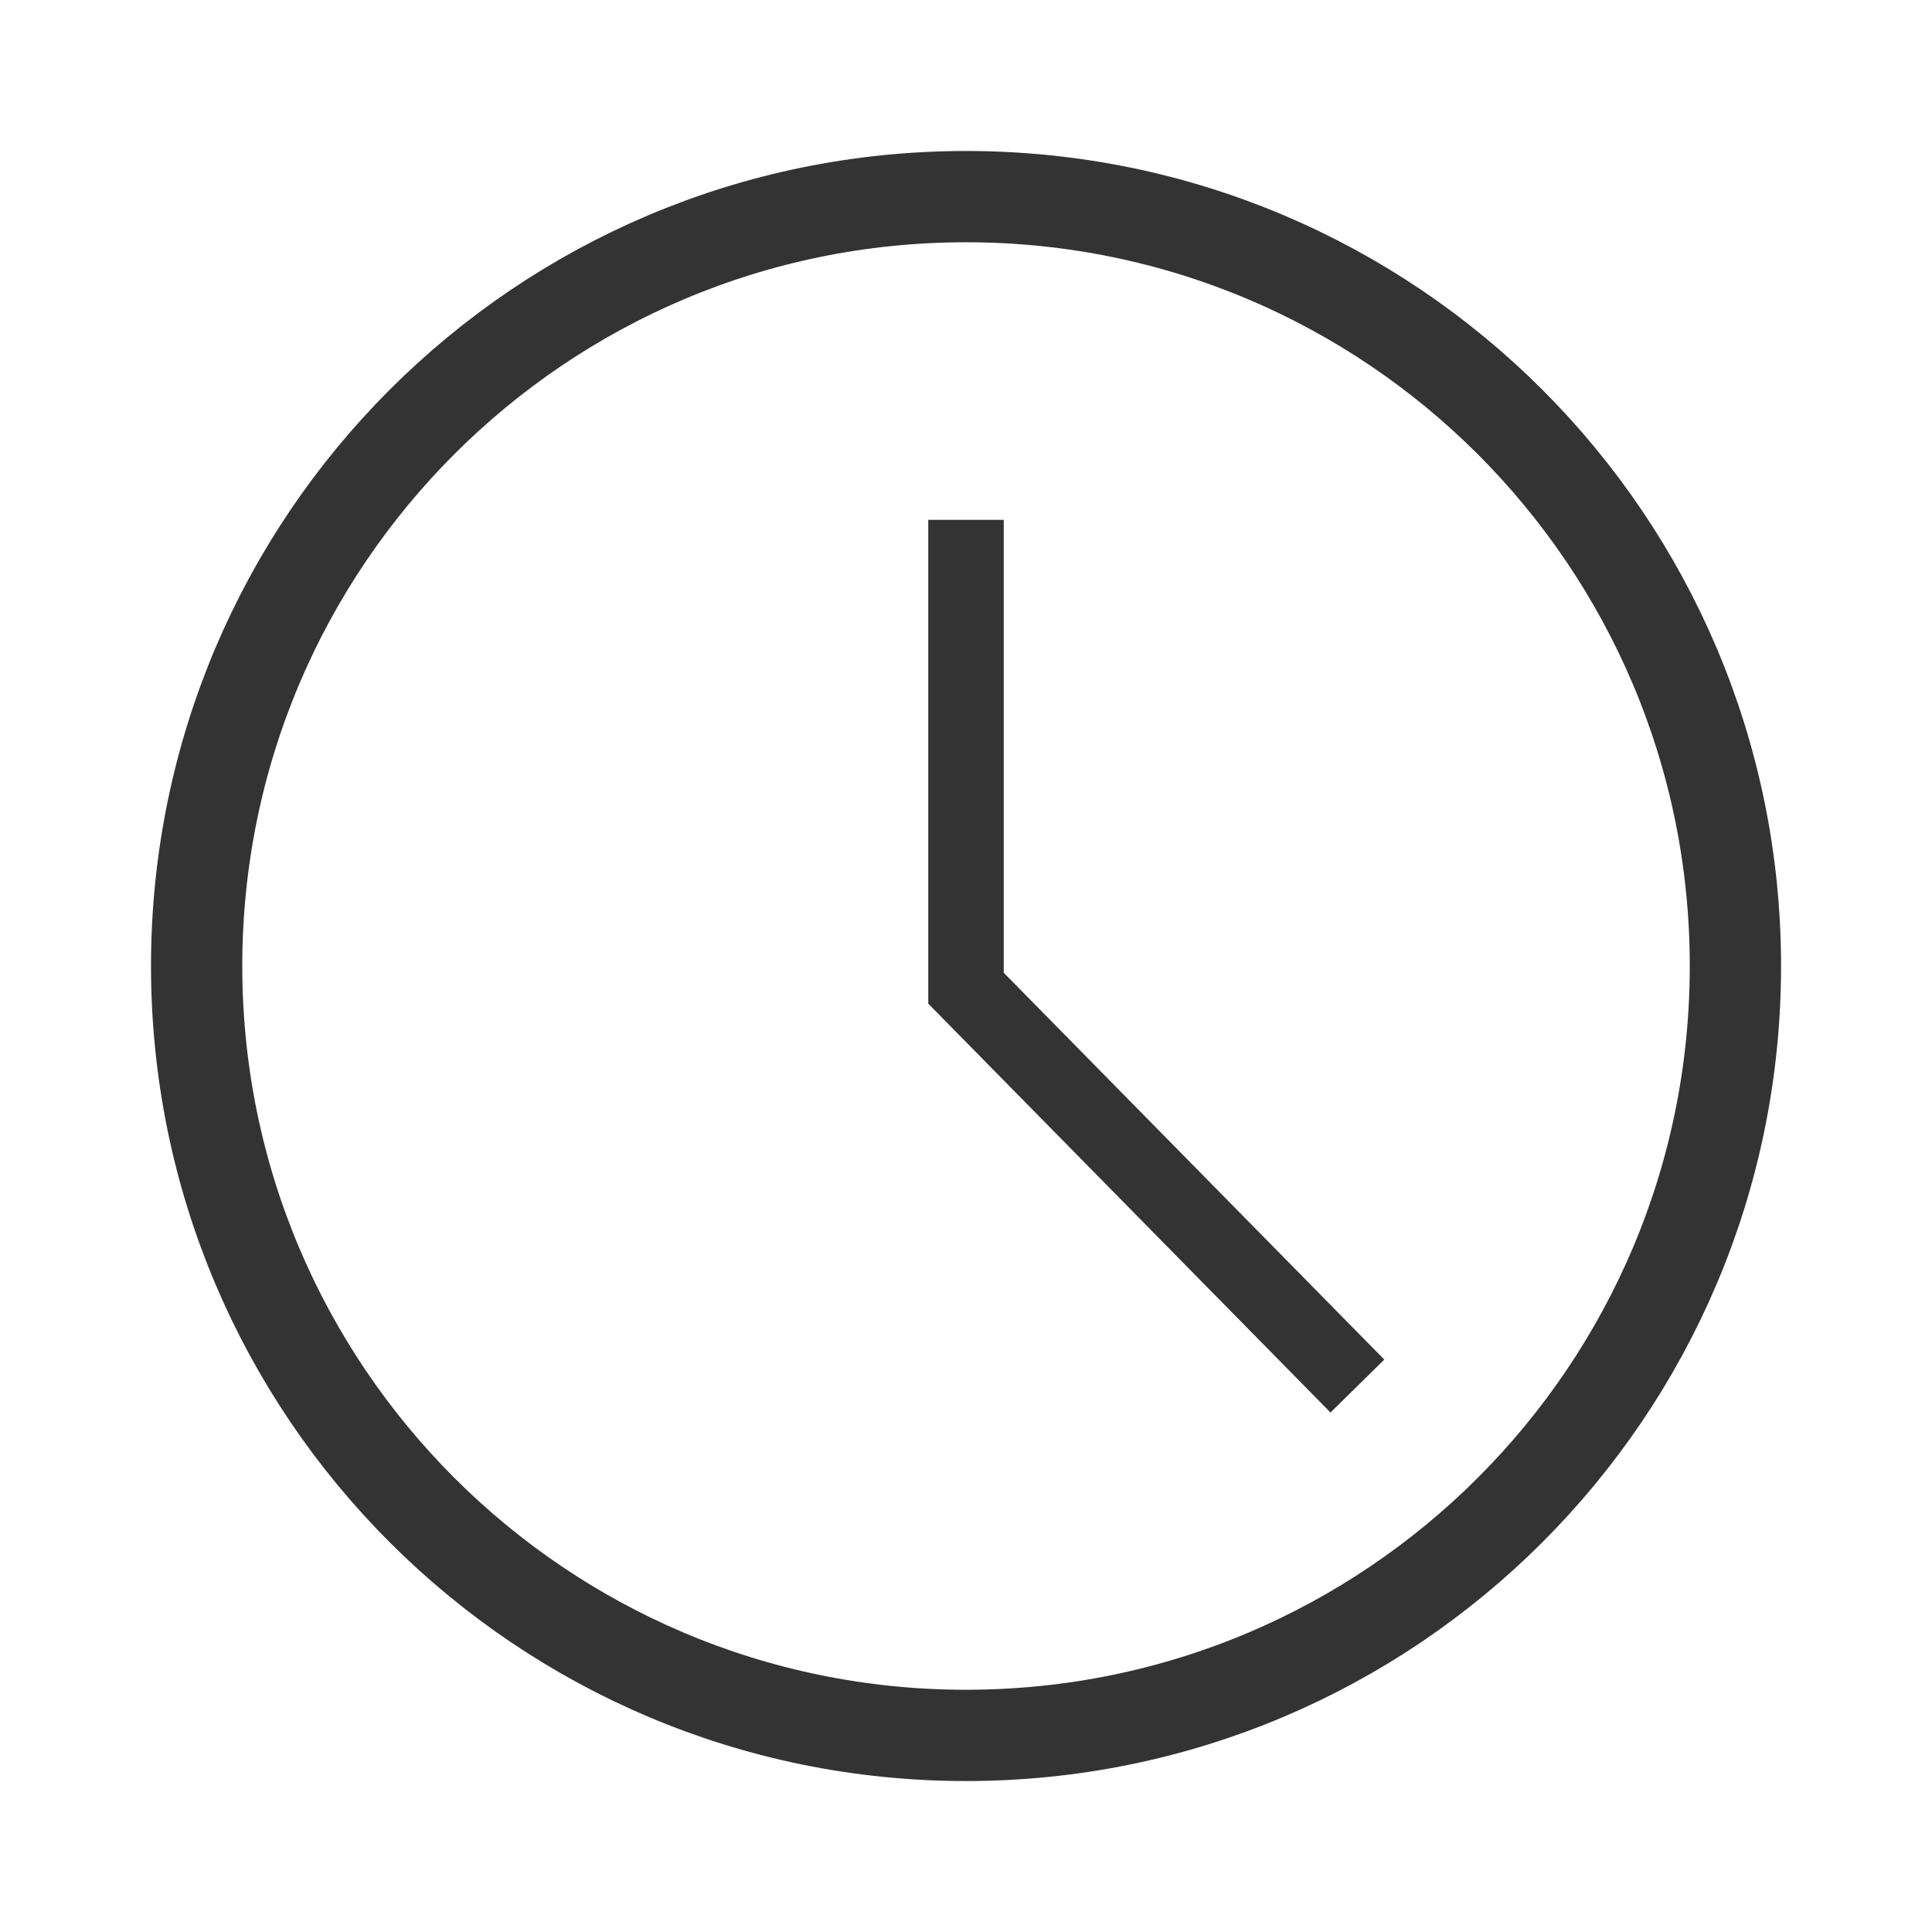
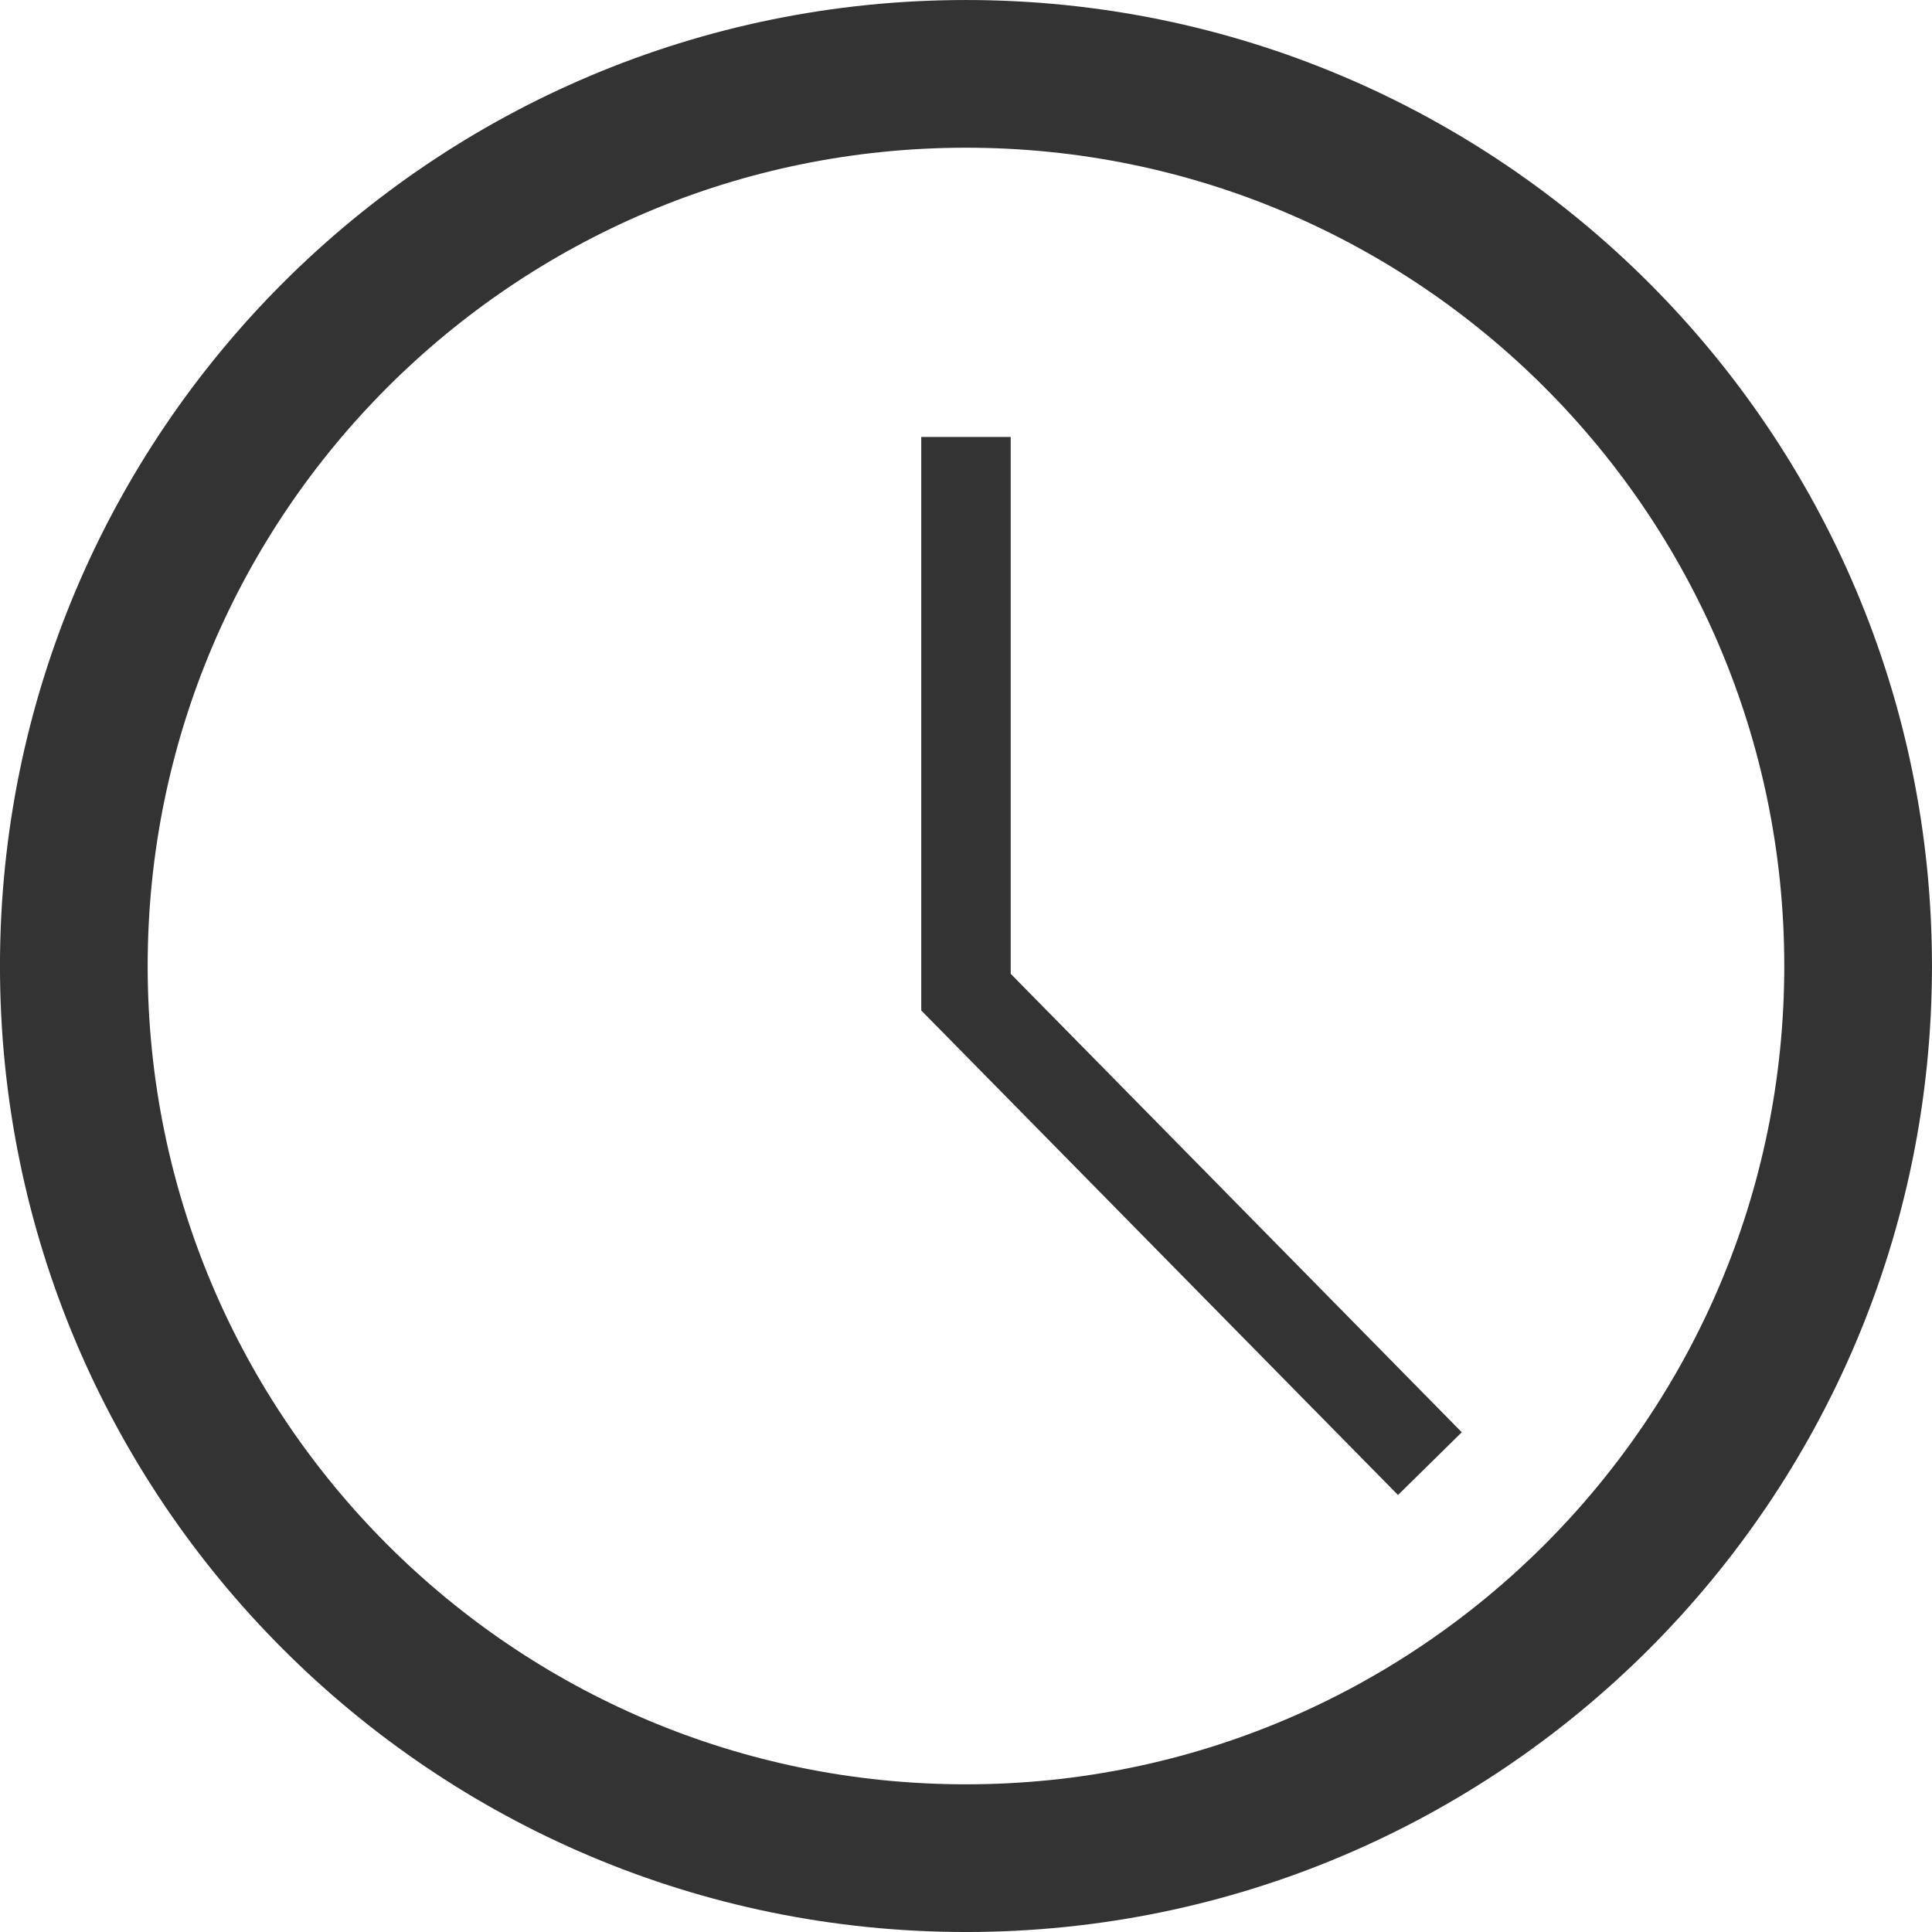
<svg xmlns="http://www.w3.org/2000/svg" width="128" height="128" viewBox="0 0 33.867 33.867" version="1.1" id="svg8">
  <defs id="defs2" />
  <g id="layer1" transform="translate(0,-263.1333)">
-     <path id="path815" d="m 30.421,280.067 a 13.487,13.487 0 0 1 -13.487,13.487 13.487,13.487 0 0 1 -13.487,-13.487 13.487,13.487 0 0 1 13.487,-13.487 13.487,13.487 0 0 1 13.487,13.487 z" style="fill:none;fill-opacity:1;stroke:#333333;stroke-width:1.6;stroke-miterlimit:4;stroke-dasharray:none;stroke-opacity:1" />
-     <path id="rect836" d="m 17.215,279.799 7.051,7.167 -0.943,0.928 -7.051,-7.167 z" style="fill:#333333;fill-opacity:1;stroke:none;stroke-width:0.935;stroke-miterlimit:4;stroke-dasharray:none;stroke-opacity:1" />
-     <path id="rect836-3" d="m 16.272,280.728 v -8.482 h 1.323 v 8.482 z" style="fill:#333333;fill-opacity:1;stroke:none;stroke-width:0.788;stroke-miterlimit:4;stroke-dasharray:none;stroke-opacity:1" />
+     <path id="path815" d="M 32.572,280.067 A 15.639,15.639 0 0 1 16.933,295.706 15.639,15.639 0 0 1 1.294,280.067 15.639,15.639 0 0 1 16.933,264.428 15.639,15.639 0 0 1 32.572,280.067 Z" style="fill:none;fill-opacity:1;stroke:#333333;stroke-width:2.589;stroke-miterlimit:4;stroke-dasharray:none;stroke-opacity:1" />
+     <g id="g974" transform="translate(-0.7839604)">
+       <path style="fill:#333333;fill-opacity:1;stroke:none;stroke-width:1.109;stroke-miterlimit:4;stroke-dasharray:none;stroke-opacity:1" d="m 18.051,279.746 8.357,8.494 -1.118,1.1 -8.357,-8.494 z" id="rect836" />
+       <path style="fill:#333333;fill-opacity:1;stroke:none;stroke-width:0.934;stroke-miterlimit:4;stroke-dasharray:none;stroke-opacity:1" d="m 16.933,280.846 v -10.053 h 1.568 v 10.053 z" id="rect836-3" />
+     </g>
  </g>
</svg>
